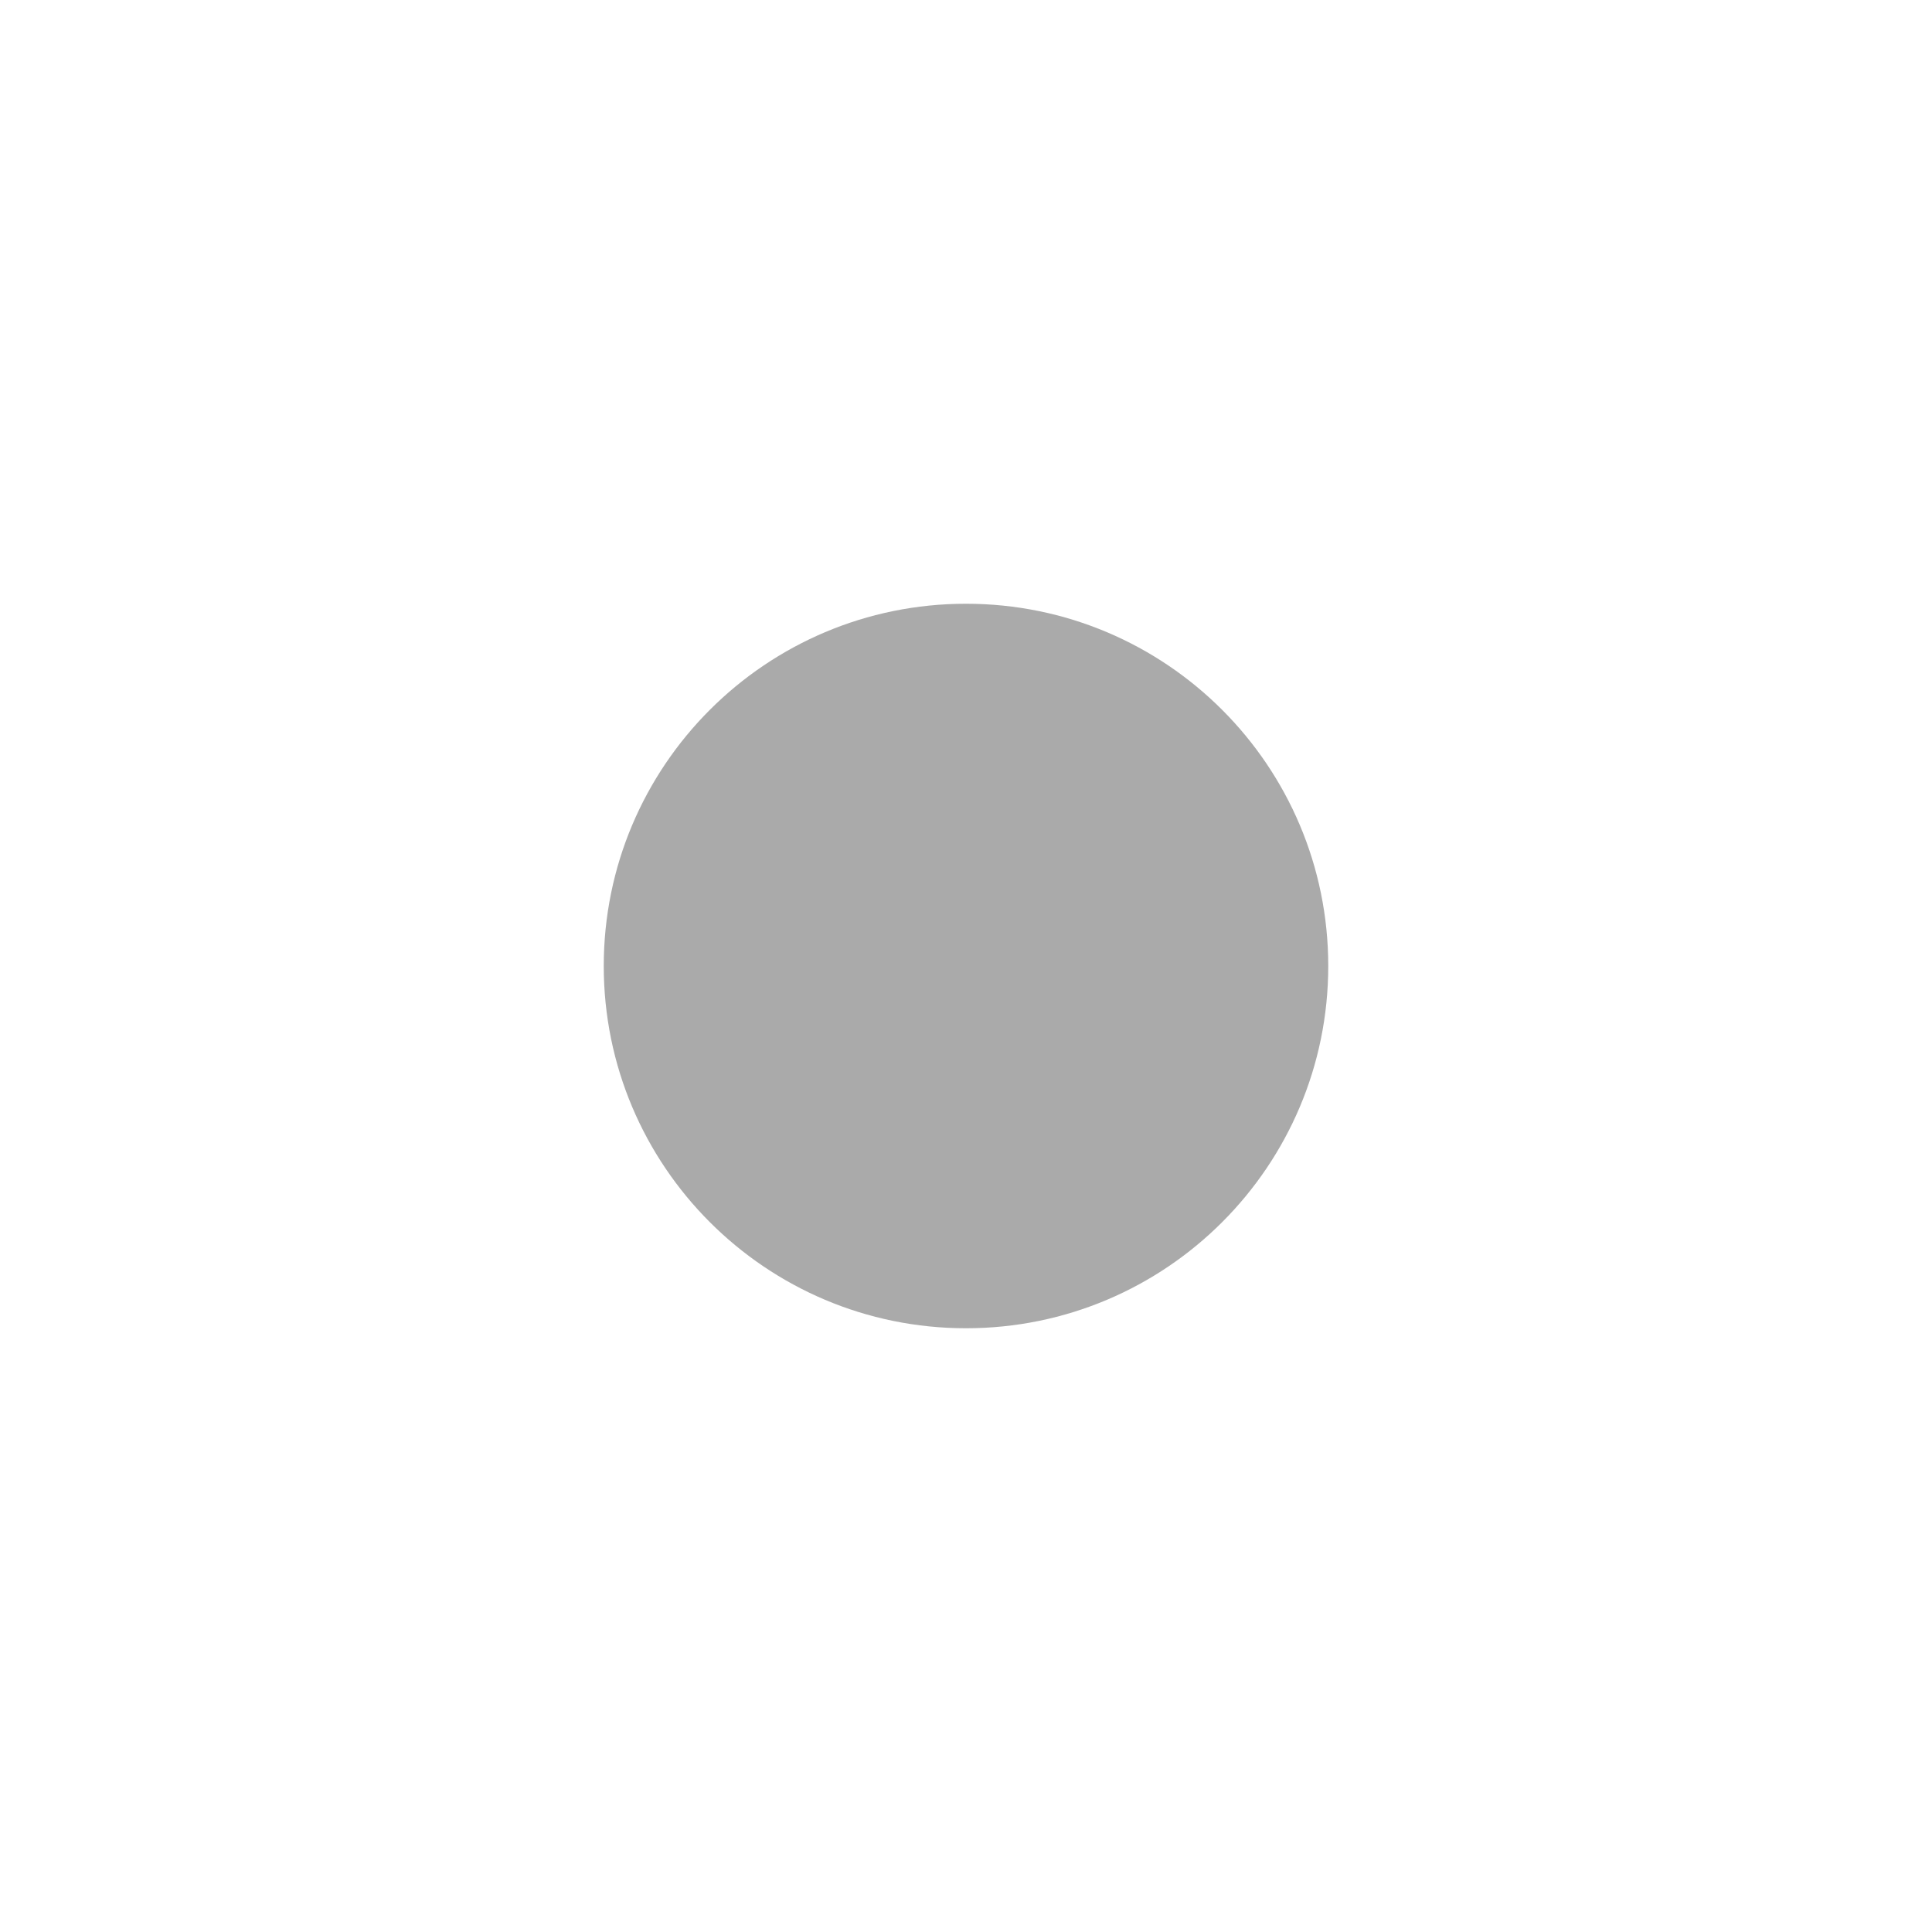
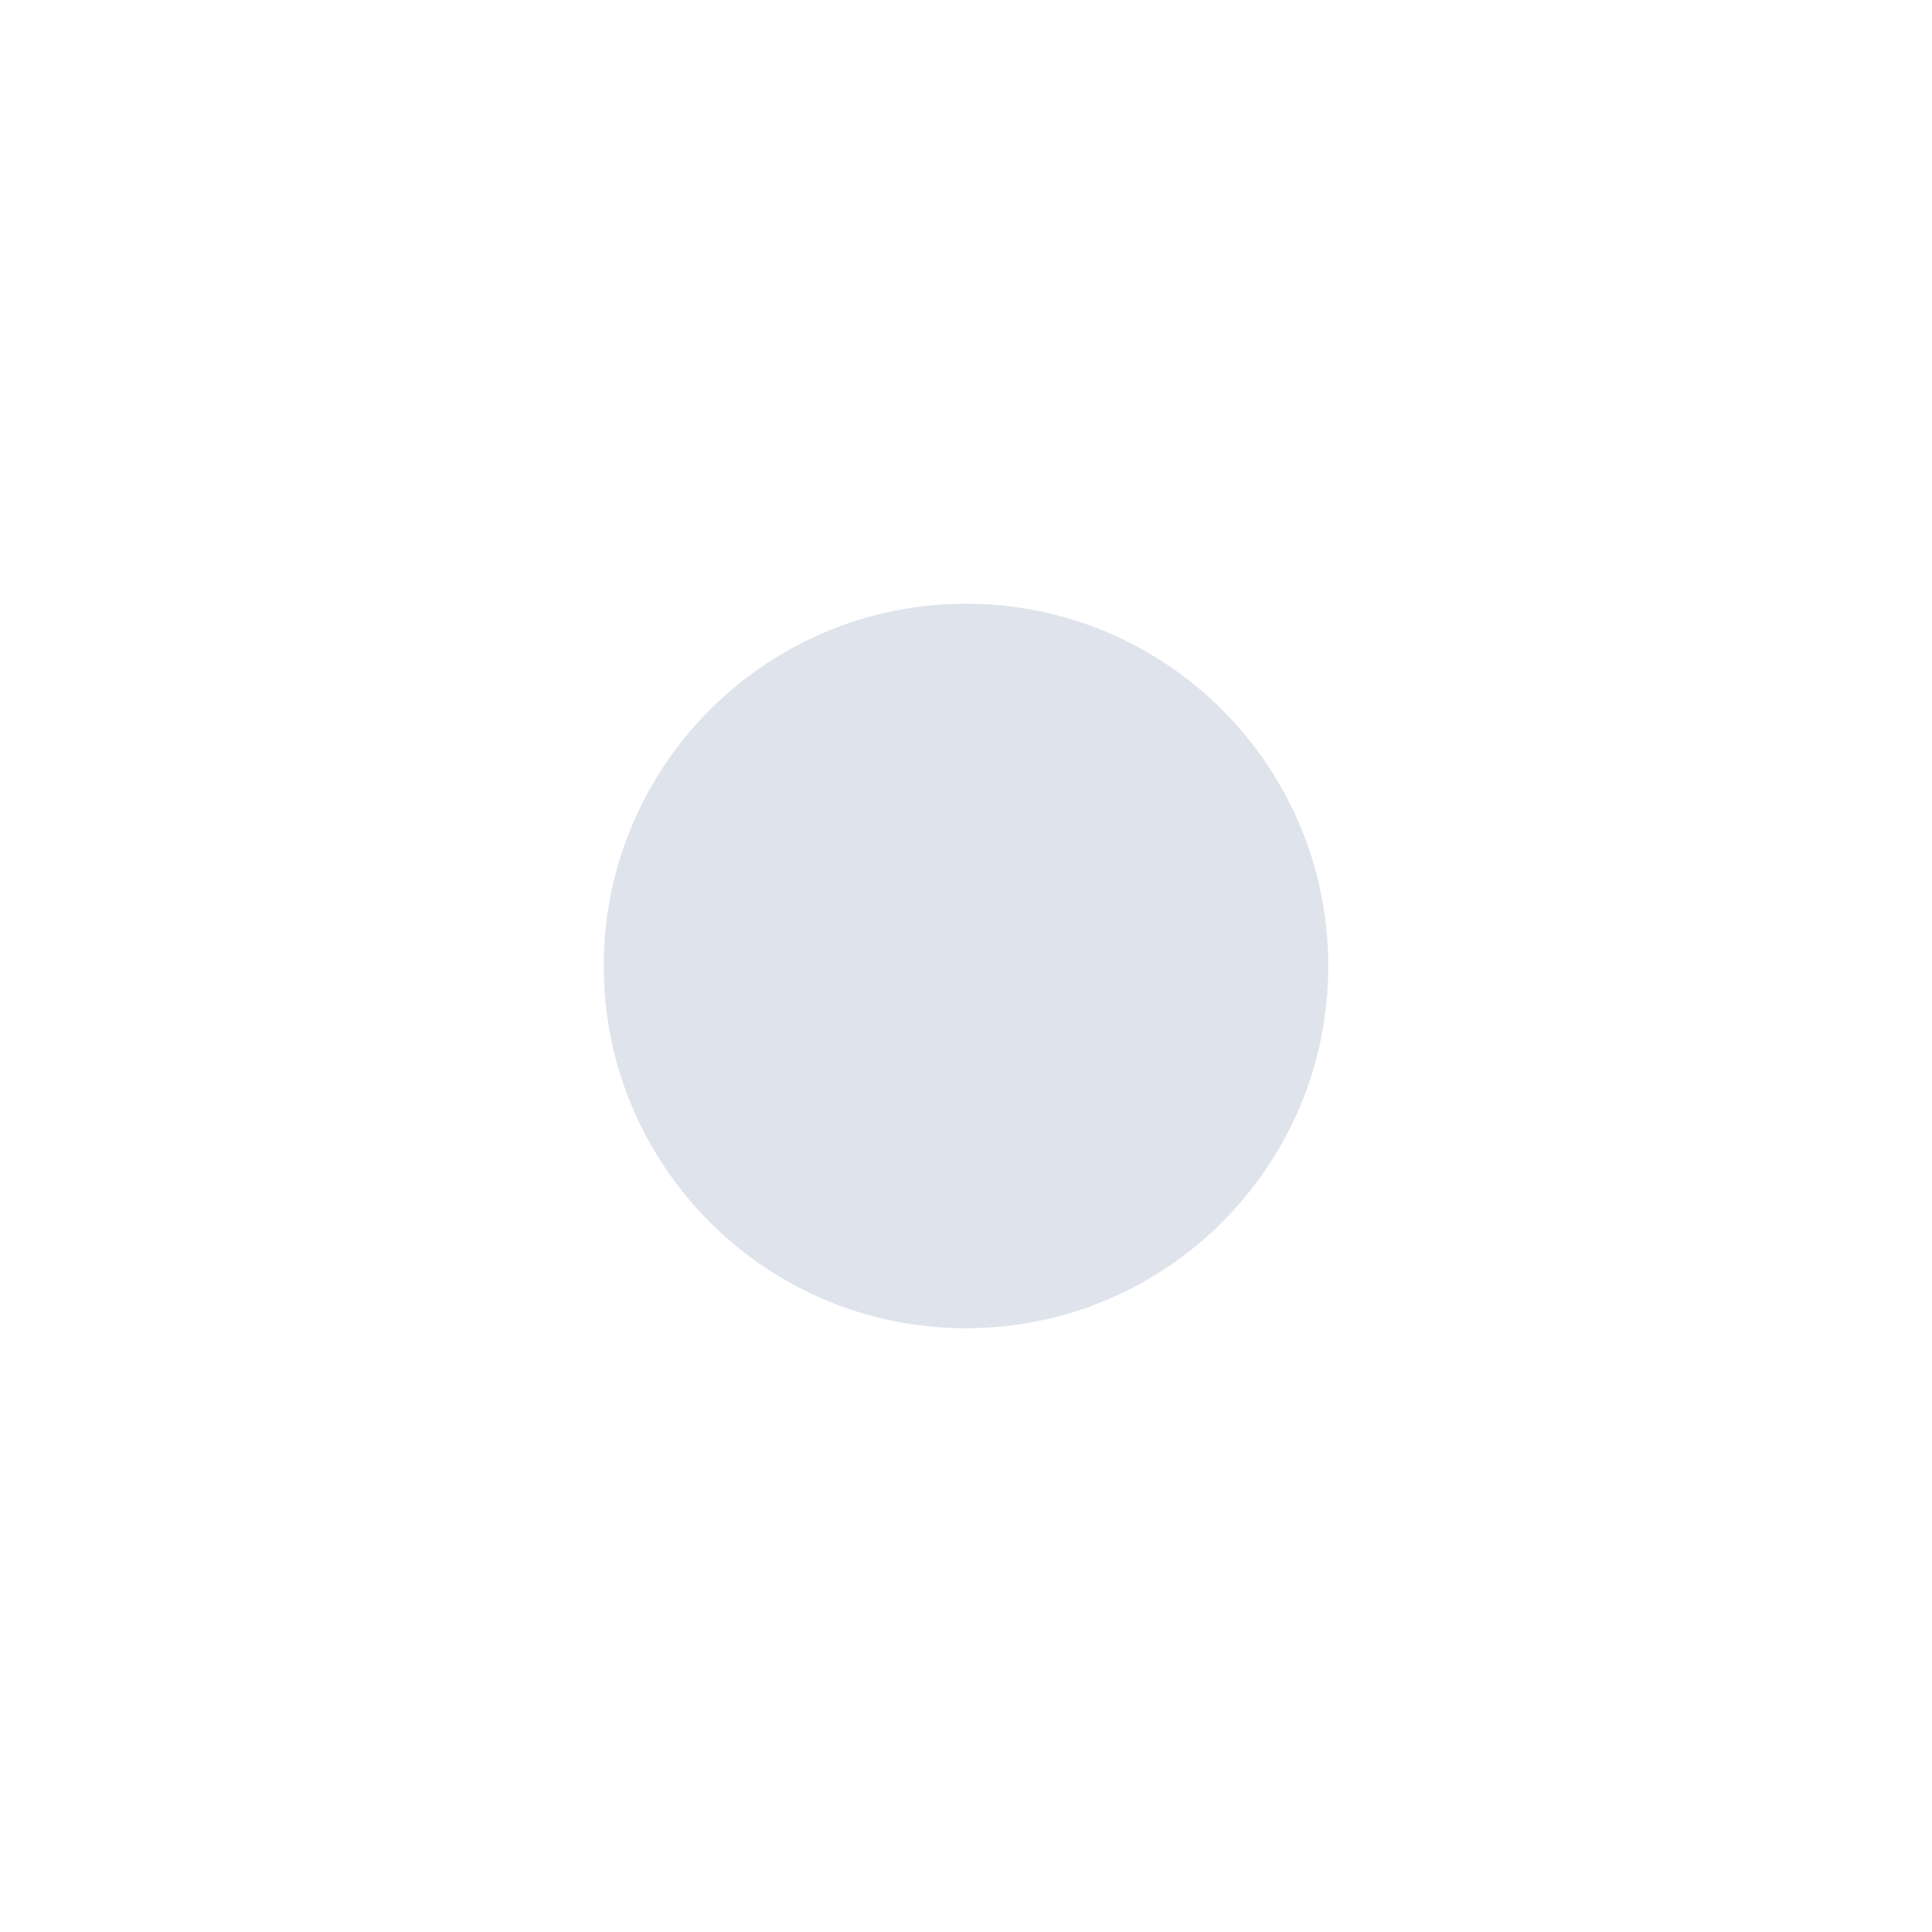
- <svg xmlns="http://www.w3.org/2000/svg" viewBox="0 0 16 16">
-   <g transform="translate(0 -1036.362)">
-     <path style="fill:#aaa" d="M 11,8 C 11,9.657 9.657,11 8,11 6.343,11 5,9.657 5,8 5,6.343 6.343,5 8,5 c 1.657,0 3,1.343 3,3 z" transform="translate(0 1036.362)" />
-   </g>
+ <svg xmlns="http://www.w3.org/2000/svg" viewBox="0 0 16 16" id="svg2" version="1.1">
+   <defs id="defs10" />
+   <path id="path6" d="M 11,8 C 11,9.657 9.657,11 8,11 6.343,11 5,9.657 5,8 5,6.343 6.343,5 8,5 c 1.657,0 3,1.343 3,3 z" style="fill:#dee3ec;fill-opacity:1" />
</svg>
